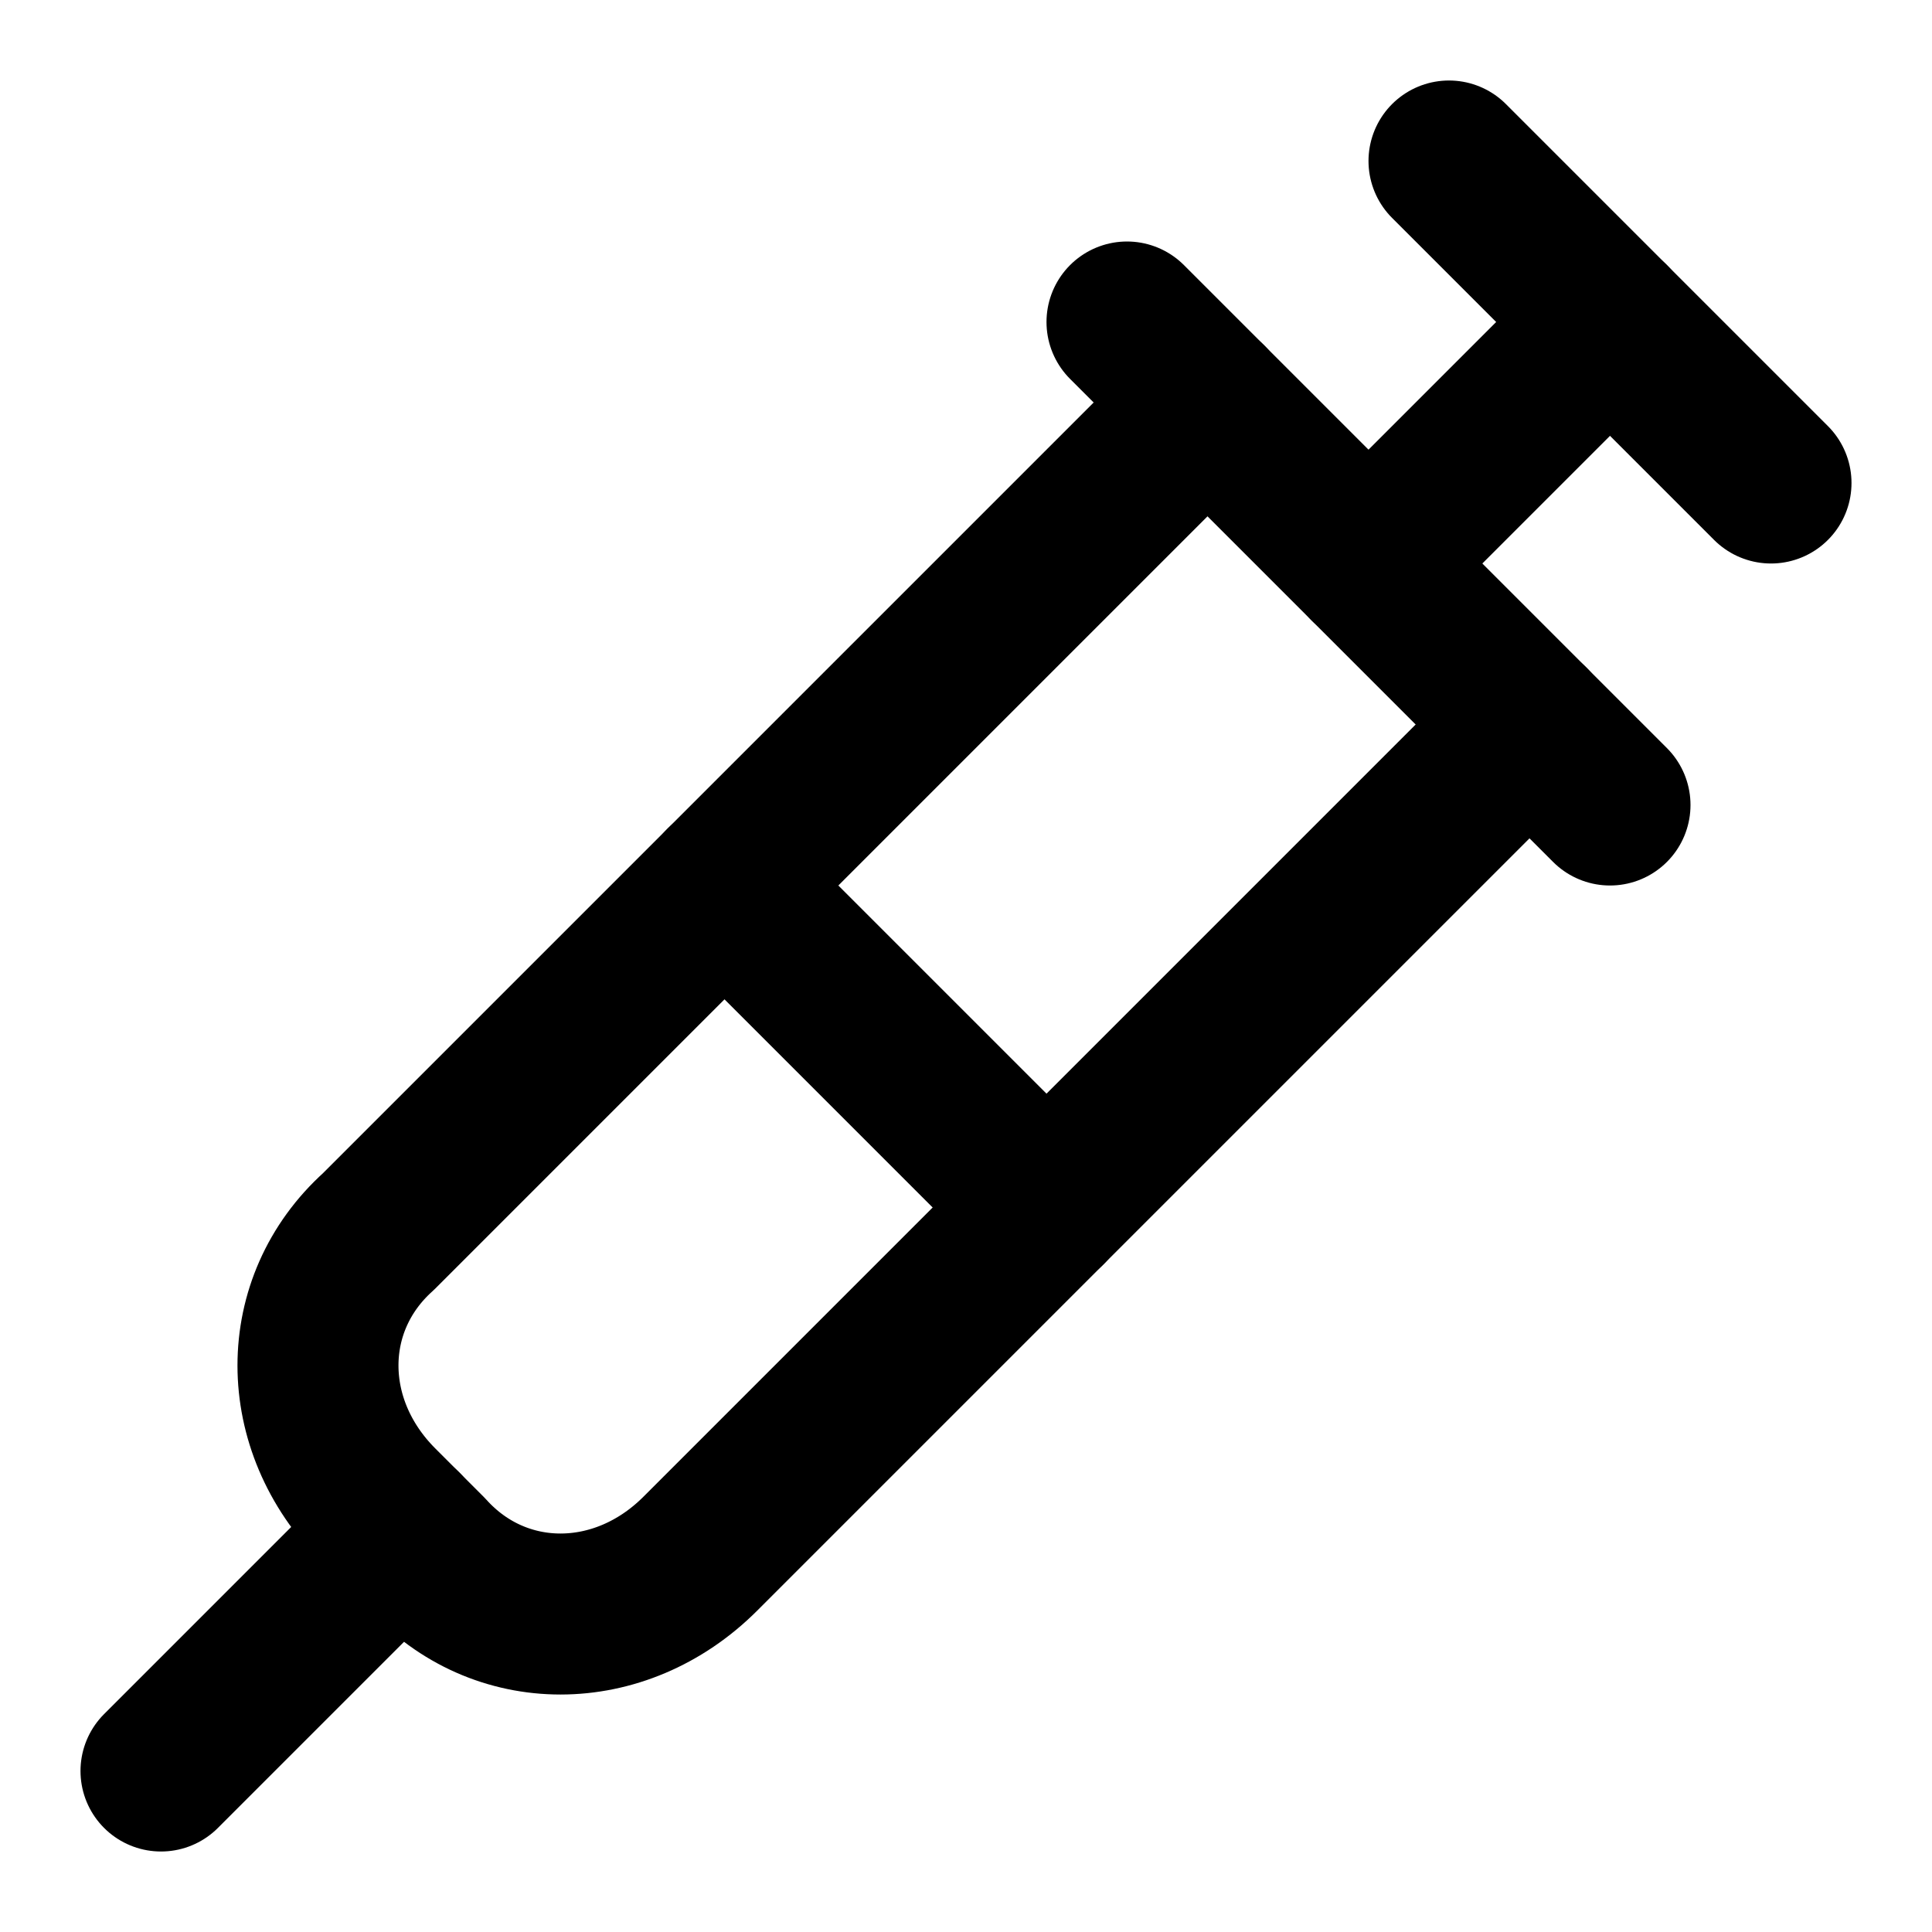
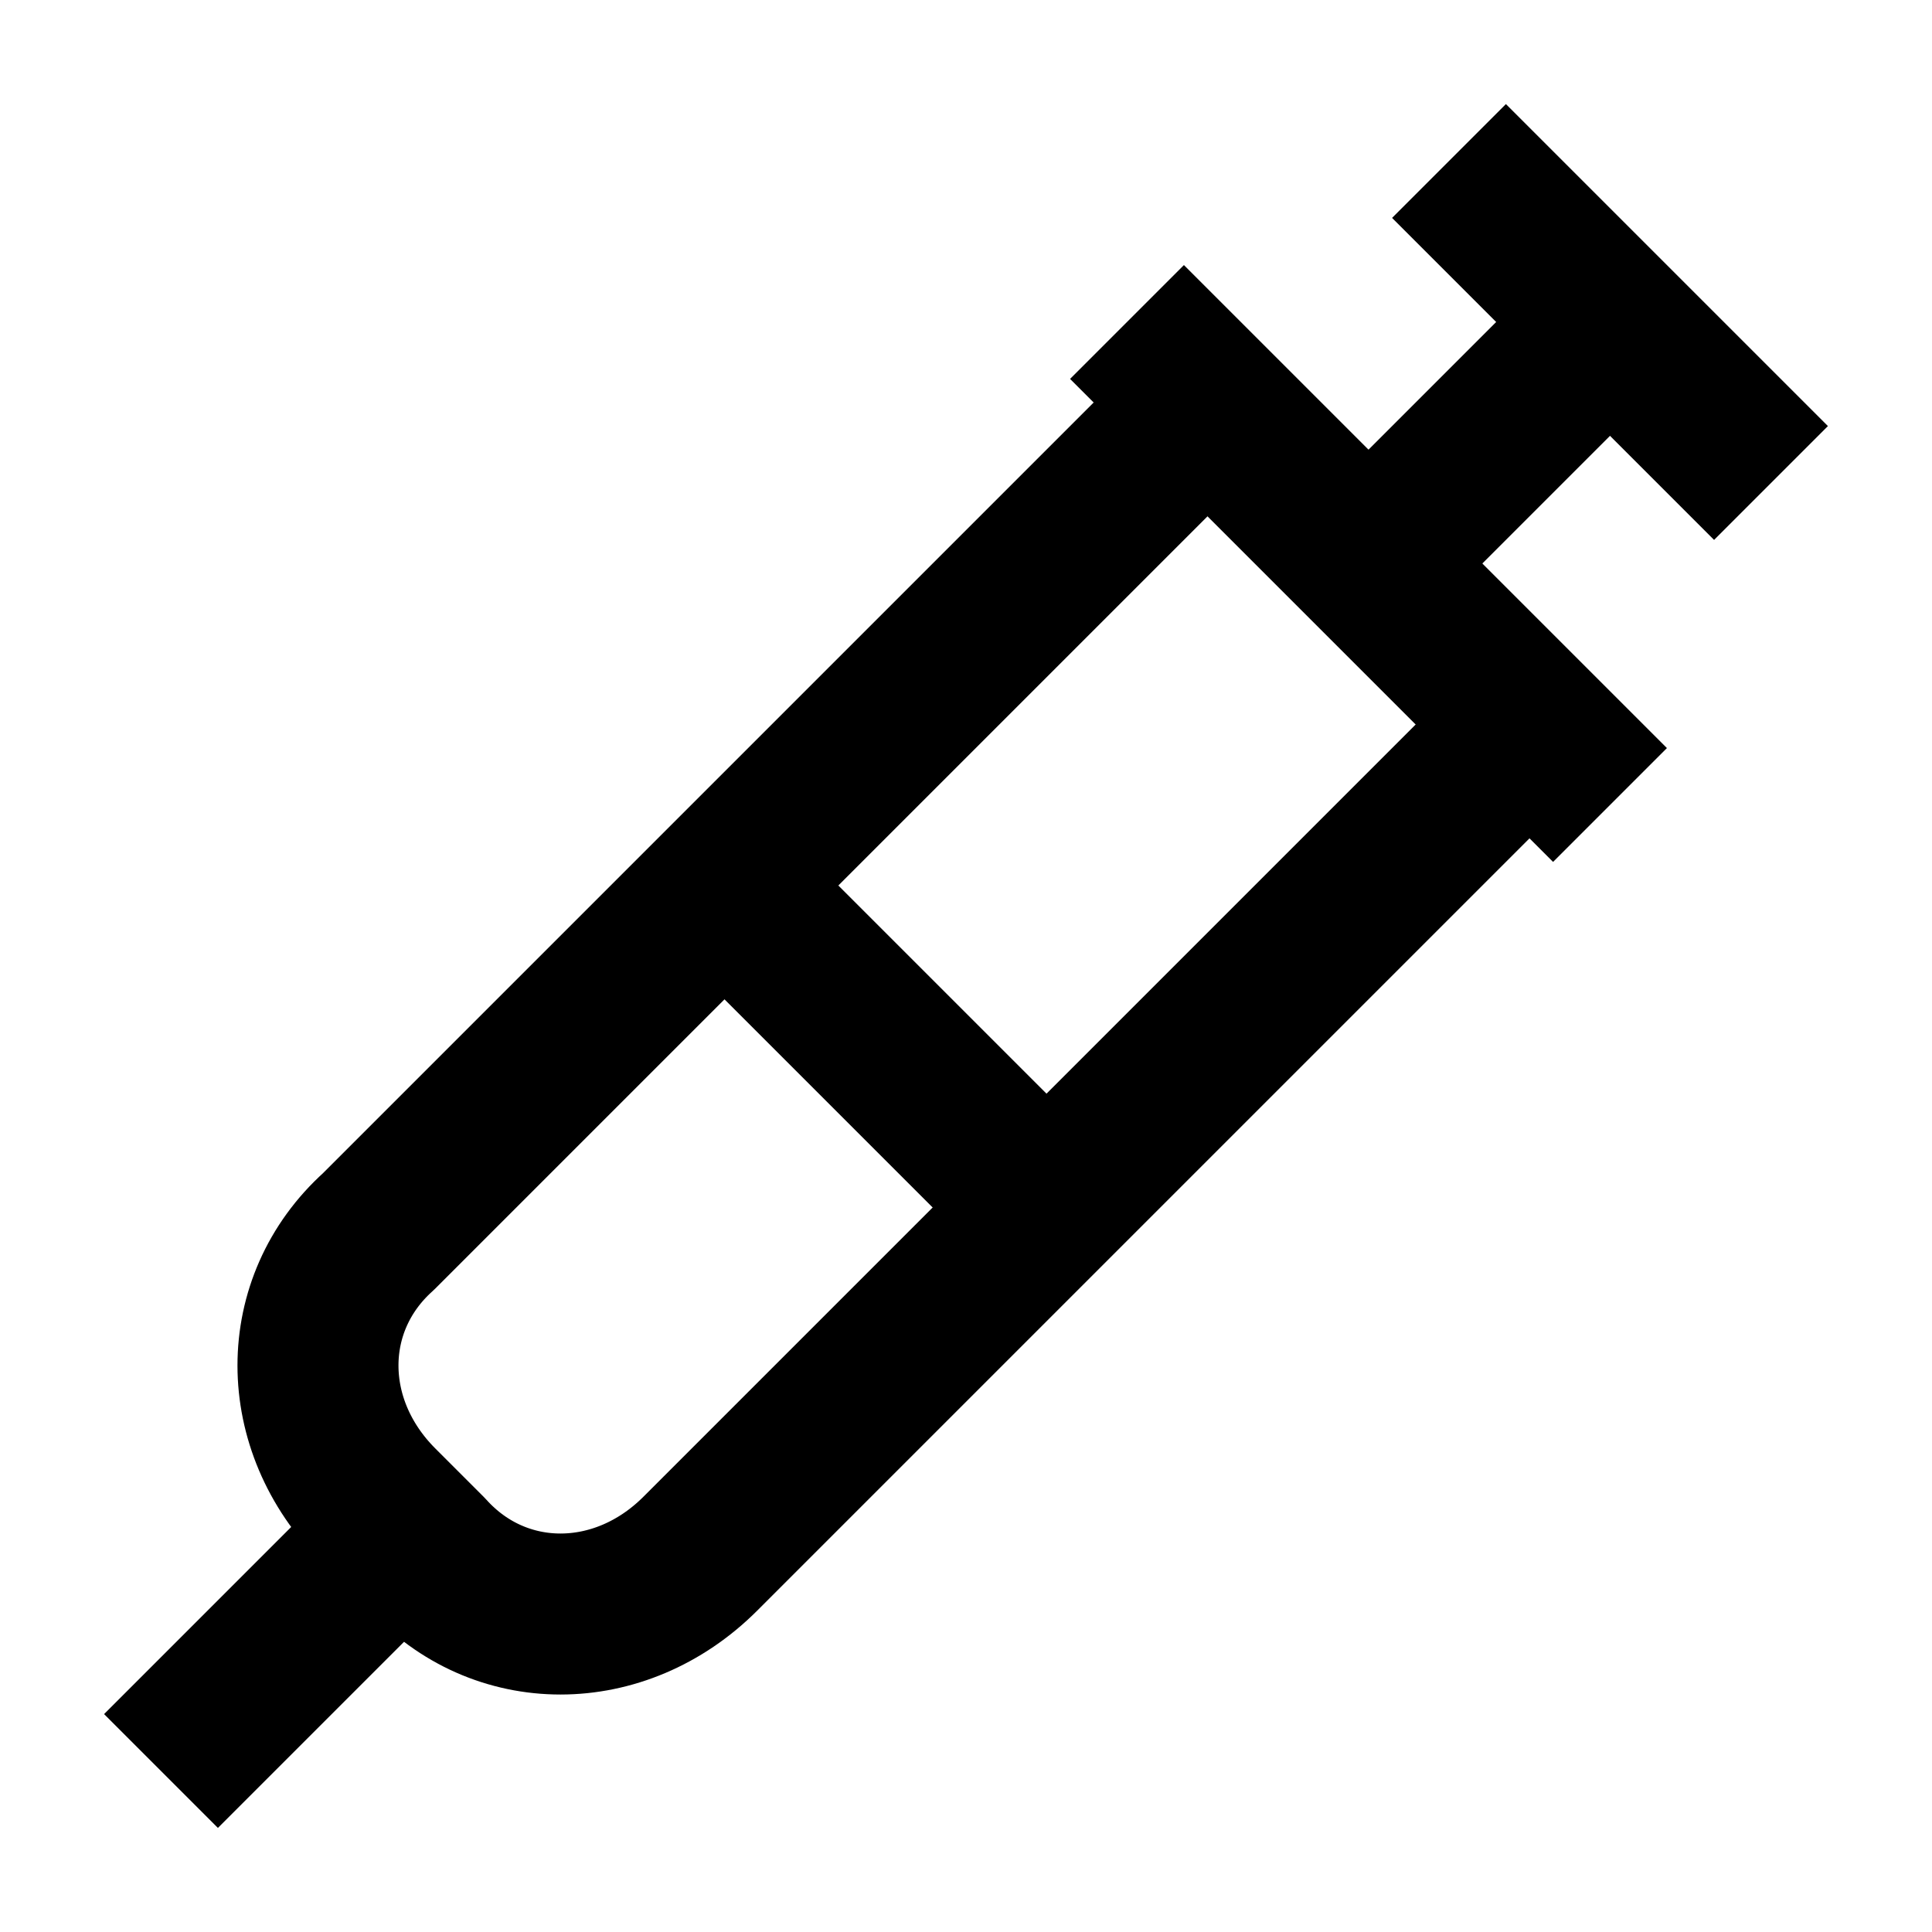
- <svg xmlns="http://www.w3.org/2000/svg" width="24" height="24" viewBox="0 0 24 24" fill="none" stroke="currentColor" stroke-width="2" stroke-linecap="round" stroke-linejoin="round">
+ <svg xmlns="http://www.w3.org/2000/svg" width="24" height="24" viewBox="0 0 24 24" fill="none" stroke="currentColor" stroke-width="2" stroke-linecap="butt" stroke-linejoin="bevel">
  <path d="m18 2 4 4" />
  <path d="m17 7 3-3" />
  <path d="M19 9 8.7 19.3c-1 1-2.5 1-3.4 0l-.6-.6c-1-1-1-2.5 0-3.4L15 5" />
  <path d="m9 11 4 4" />
  <path d="m5 19-3 3" />
  <path d="m14 4 6 6" />
</svg>
